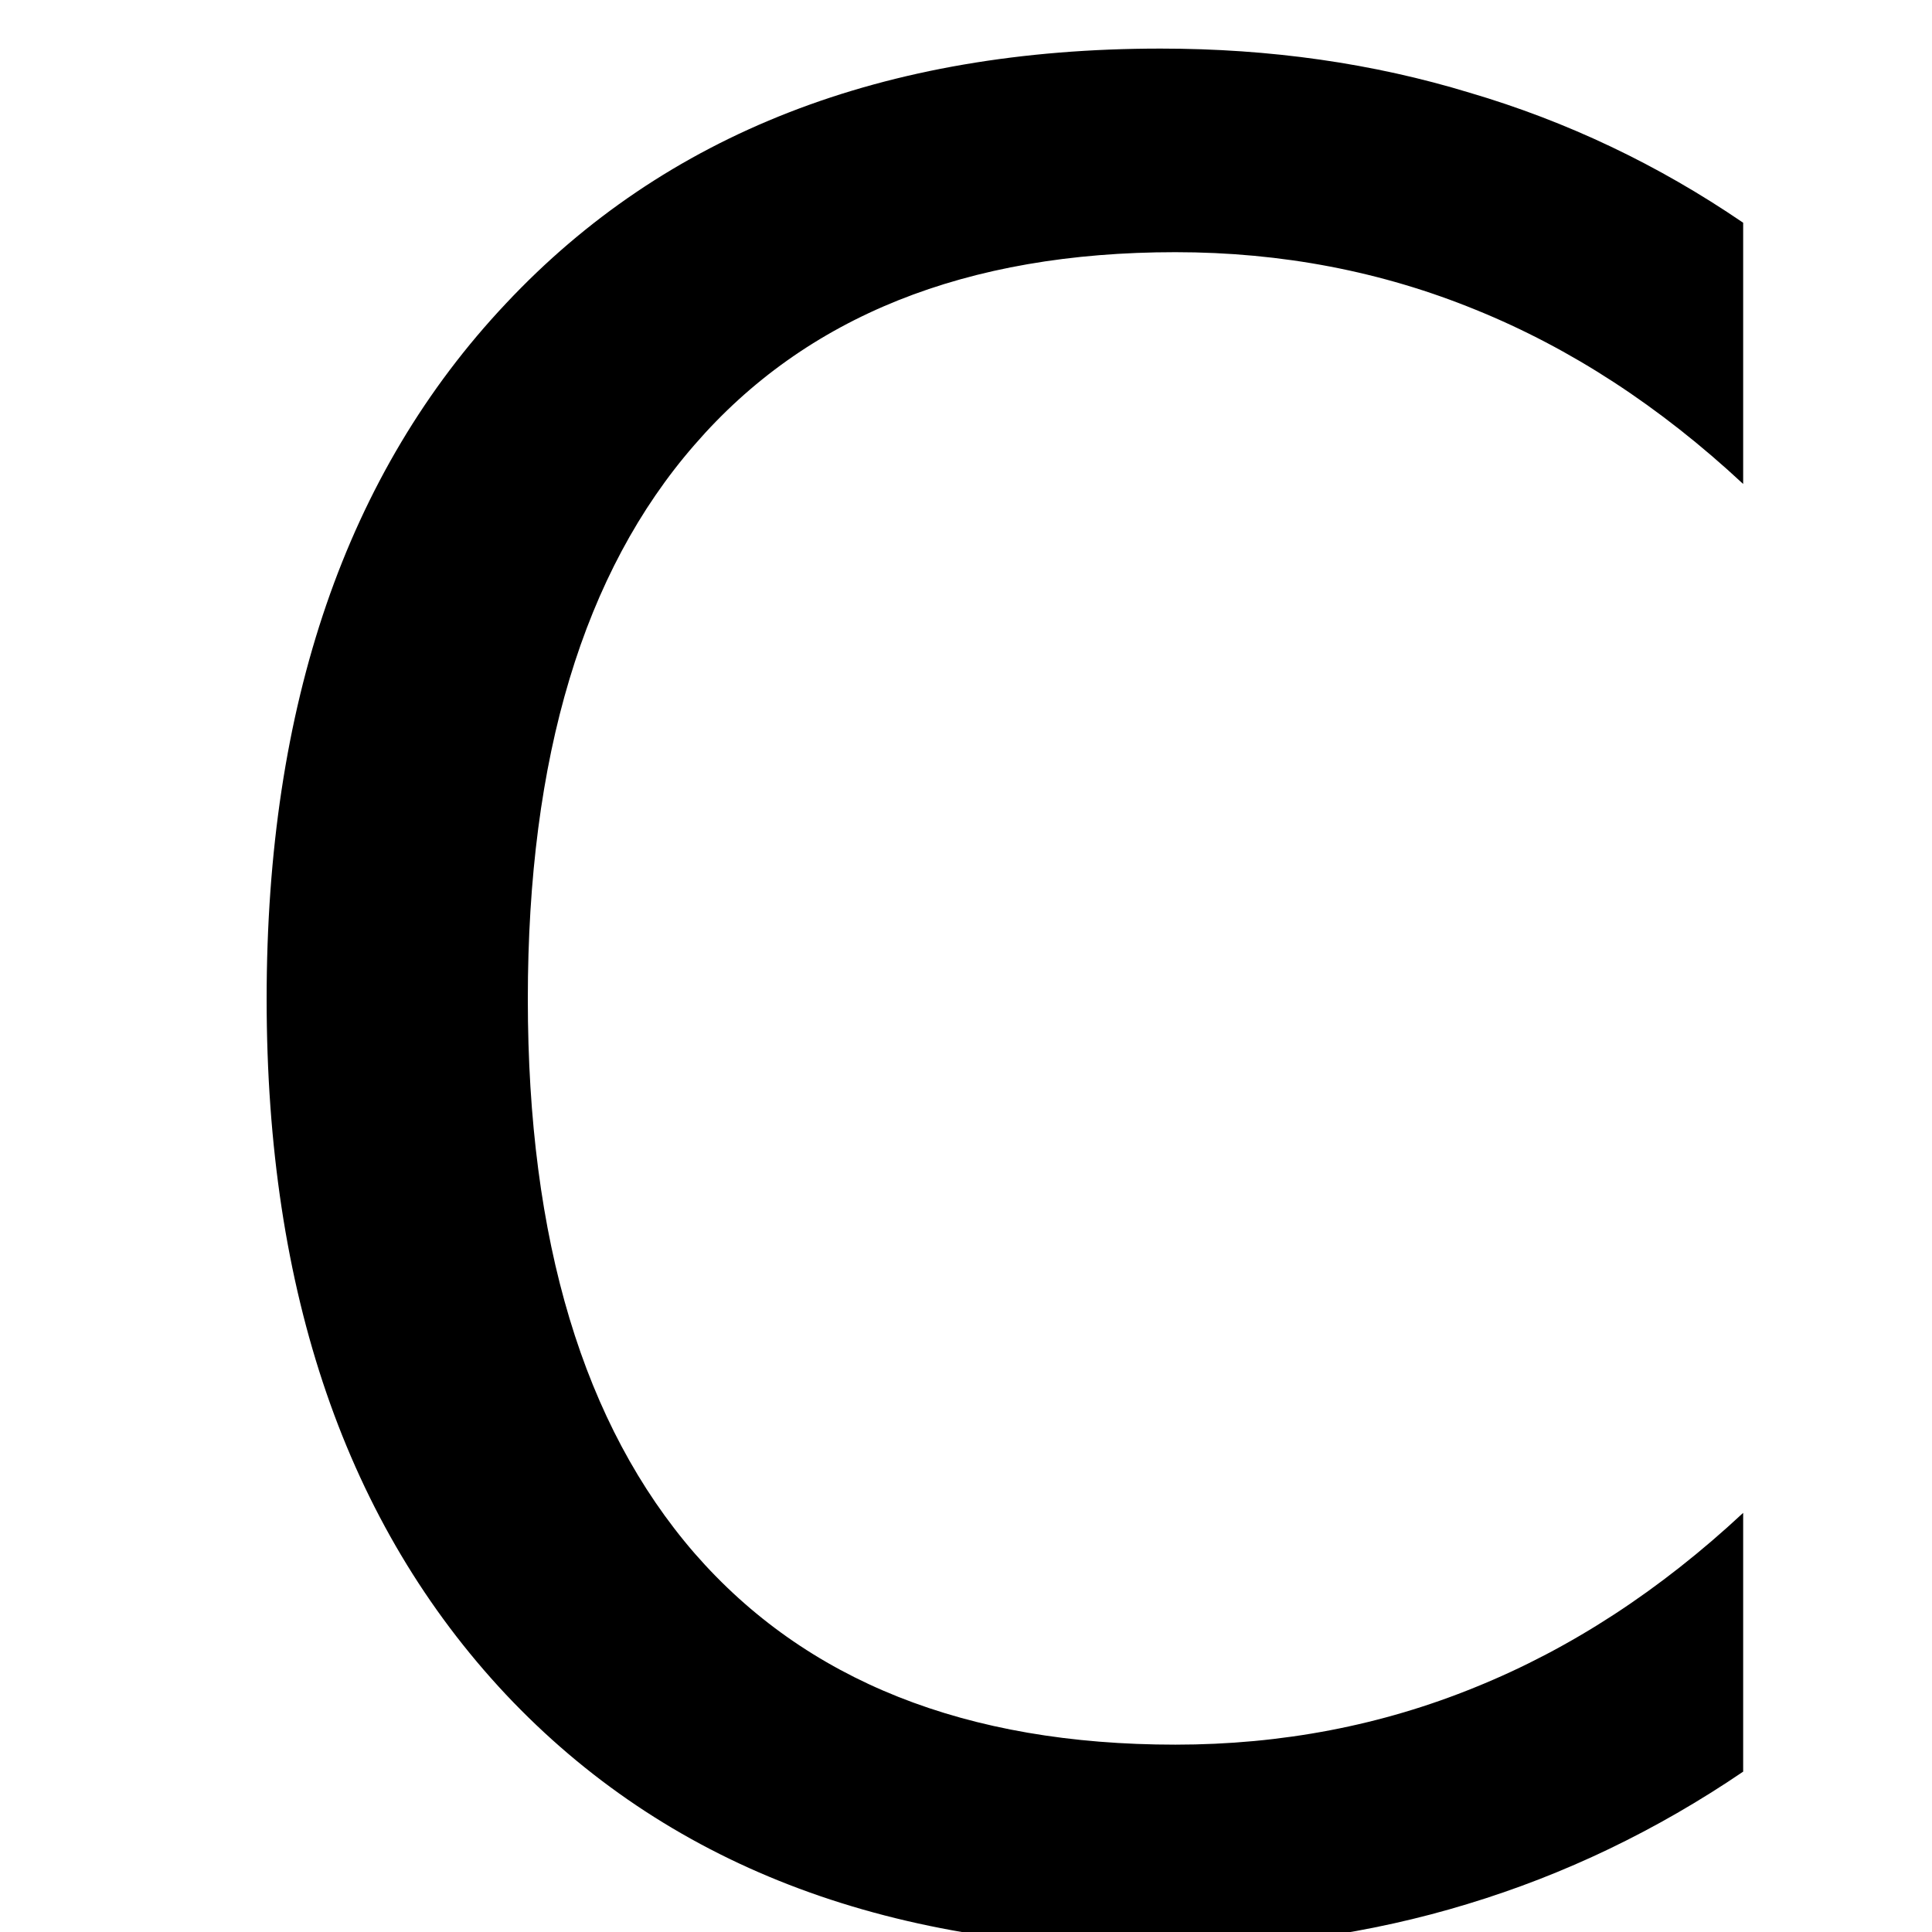
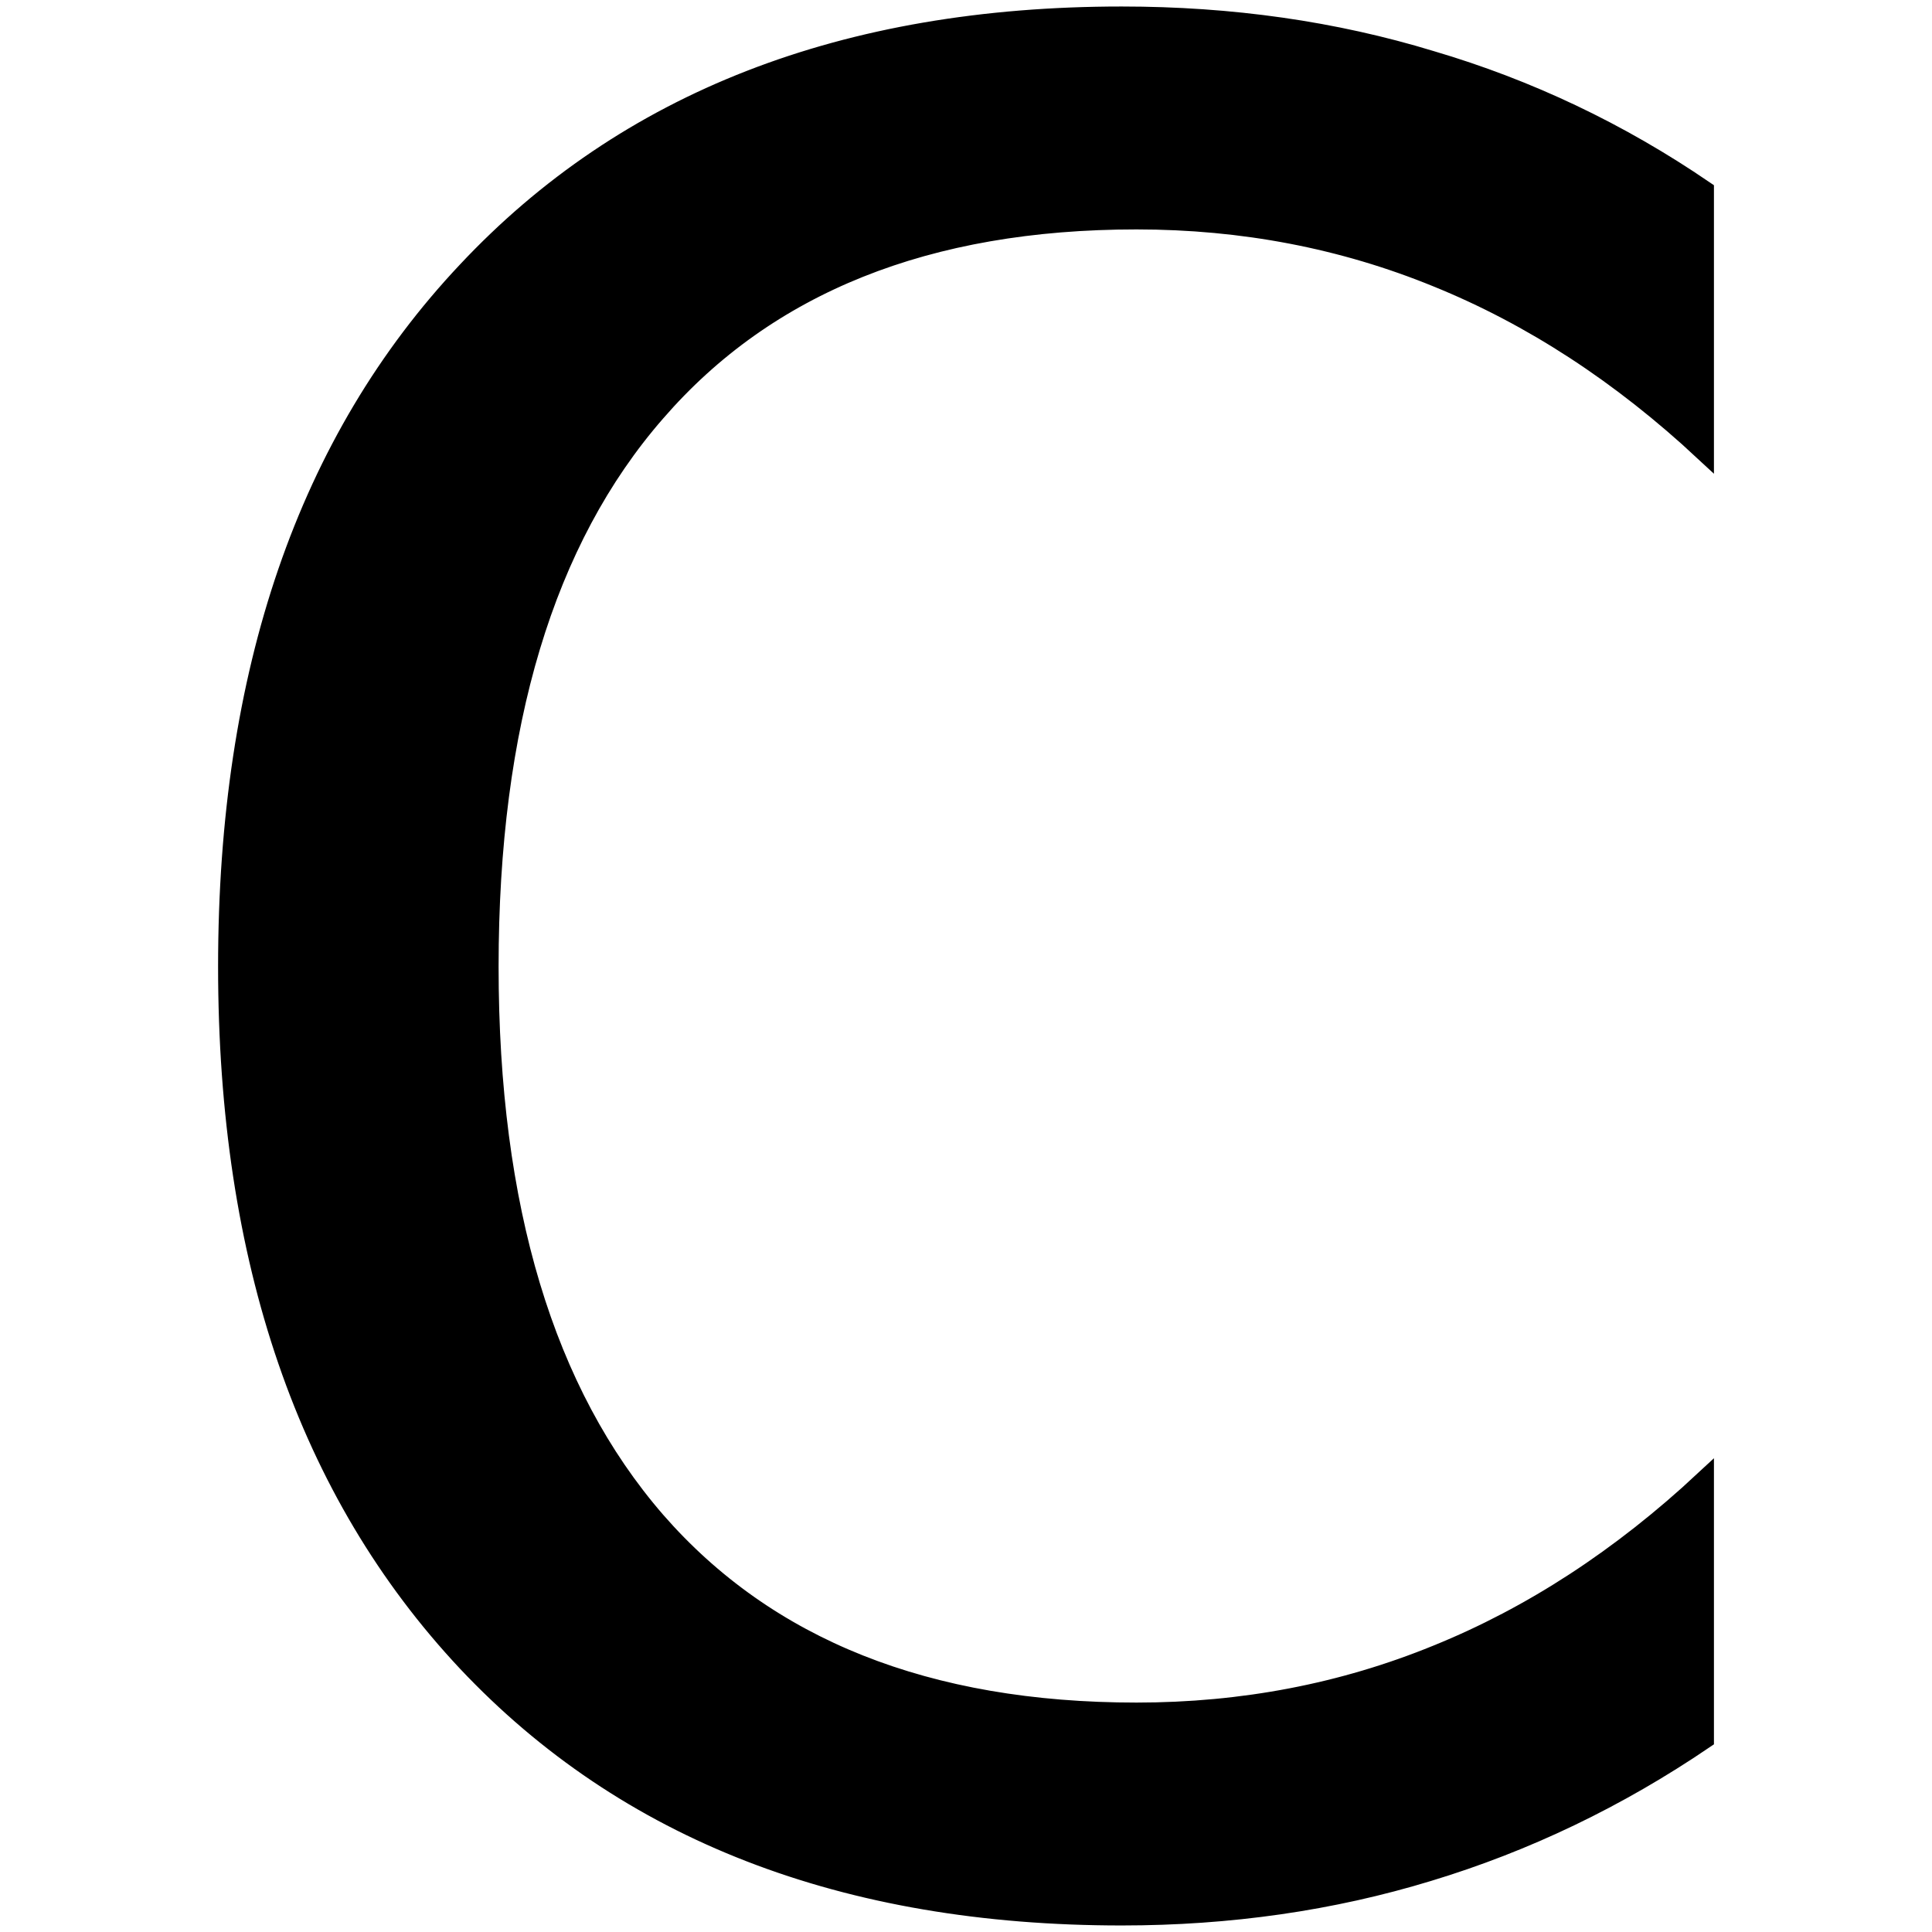
<svg xmlns="http://www.w3.org/2000/svg" height="100" width="100" viewBox="0 0 100 100" y="0px" x="0px" id="Ebene_1" version="1.1">
  <defs id="defs7" />
-   <g id="text2" style="font-size:130px" aria-label="C">
-     <path id="path11" style="font-size:130px" d="m 90.226,11.529 v 13.521 q -6.475,-6.03 -13.838,-9.014 -7.3,-2.983 -15.552,-2.983 -16.25,0 -24.883,9.966 -8.633,9.902 -8.633,28.691 0,18.726 8.633,28.691 8.633,9.902 24.883,9.902 8.252,0 15.552,-2.983 7.363,-2.983 13.838,-9.014 v 13.394 q -6.729,4.57 -14.282,6.855 -7.49,2.285 -15.869,2.285 -21.519,0 -33.896,-13.14 -12.378,-13.203 -12.378,-35.991 0,-22.852 12.378,-35.991 12.378,-13.203 33.896,-13.203 8.506,0 15.996,2.285 7.554,2.222 14.155,6.729 z" />
+   <g id="text2" style="font-size:130px;stroke:#000000;stroke-opacity:1" aria-label="C" transform="translate(-2.012695,-1.678222)">
+     <path id="path11" style="font-size:130px;stroke:#000000;stroke-opacity:1" d="m 90.226,11.529 0,13.521 q -6.475,-6.03 -13.838,-9.014 -7.3,-2.983 -15.552,-2.983 -16.25,0 -24.883,9.966 -8.633,9.902 -8.633,28.691 0,18.726 8.633,28.691 8.633,9.902 24.883,9.902 8.252,0 15.552,-2.983 7.363,-2.983 13.838,-9.014 l 0,13.394 q -6.729,4.57 -14.282,6.855 -7.49,2.285 -15.869,2.285 -21.519,0 -33.896,-13.14 -12.378,-13.203 -12.378,-35.991 0,-22.852 12.378,-35.991 12.378,-13.203 33.896,-13.203 8.506,0 15.996,2.285 7.554,2.222 14.155,6.729 z" />
  </g>
</svg>
